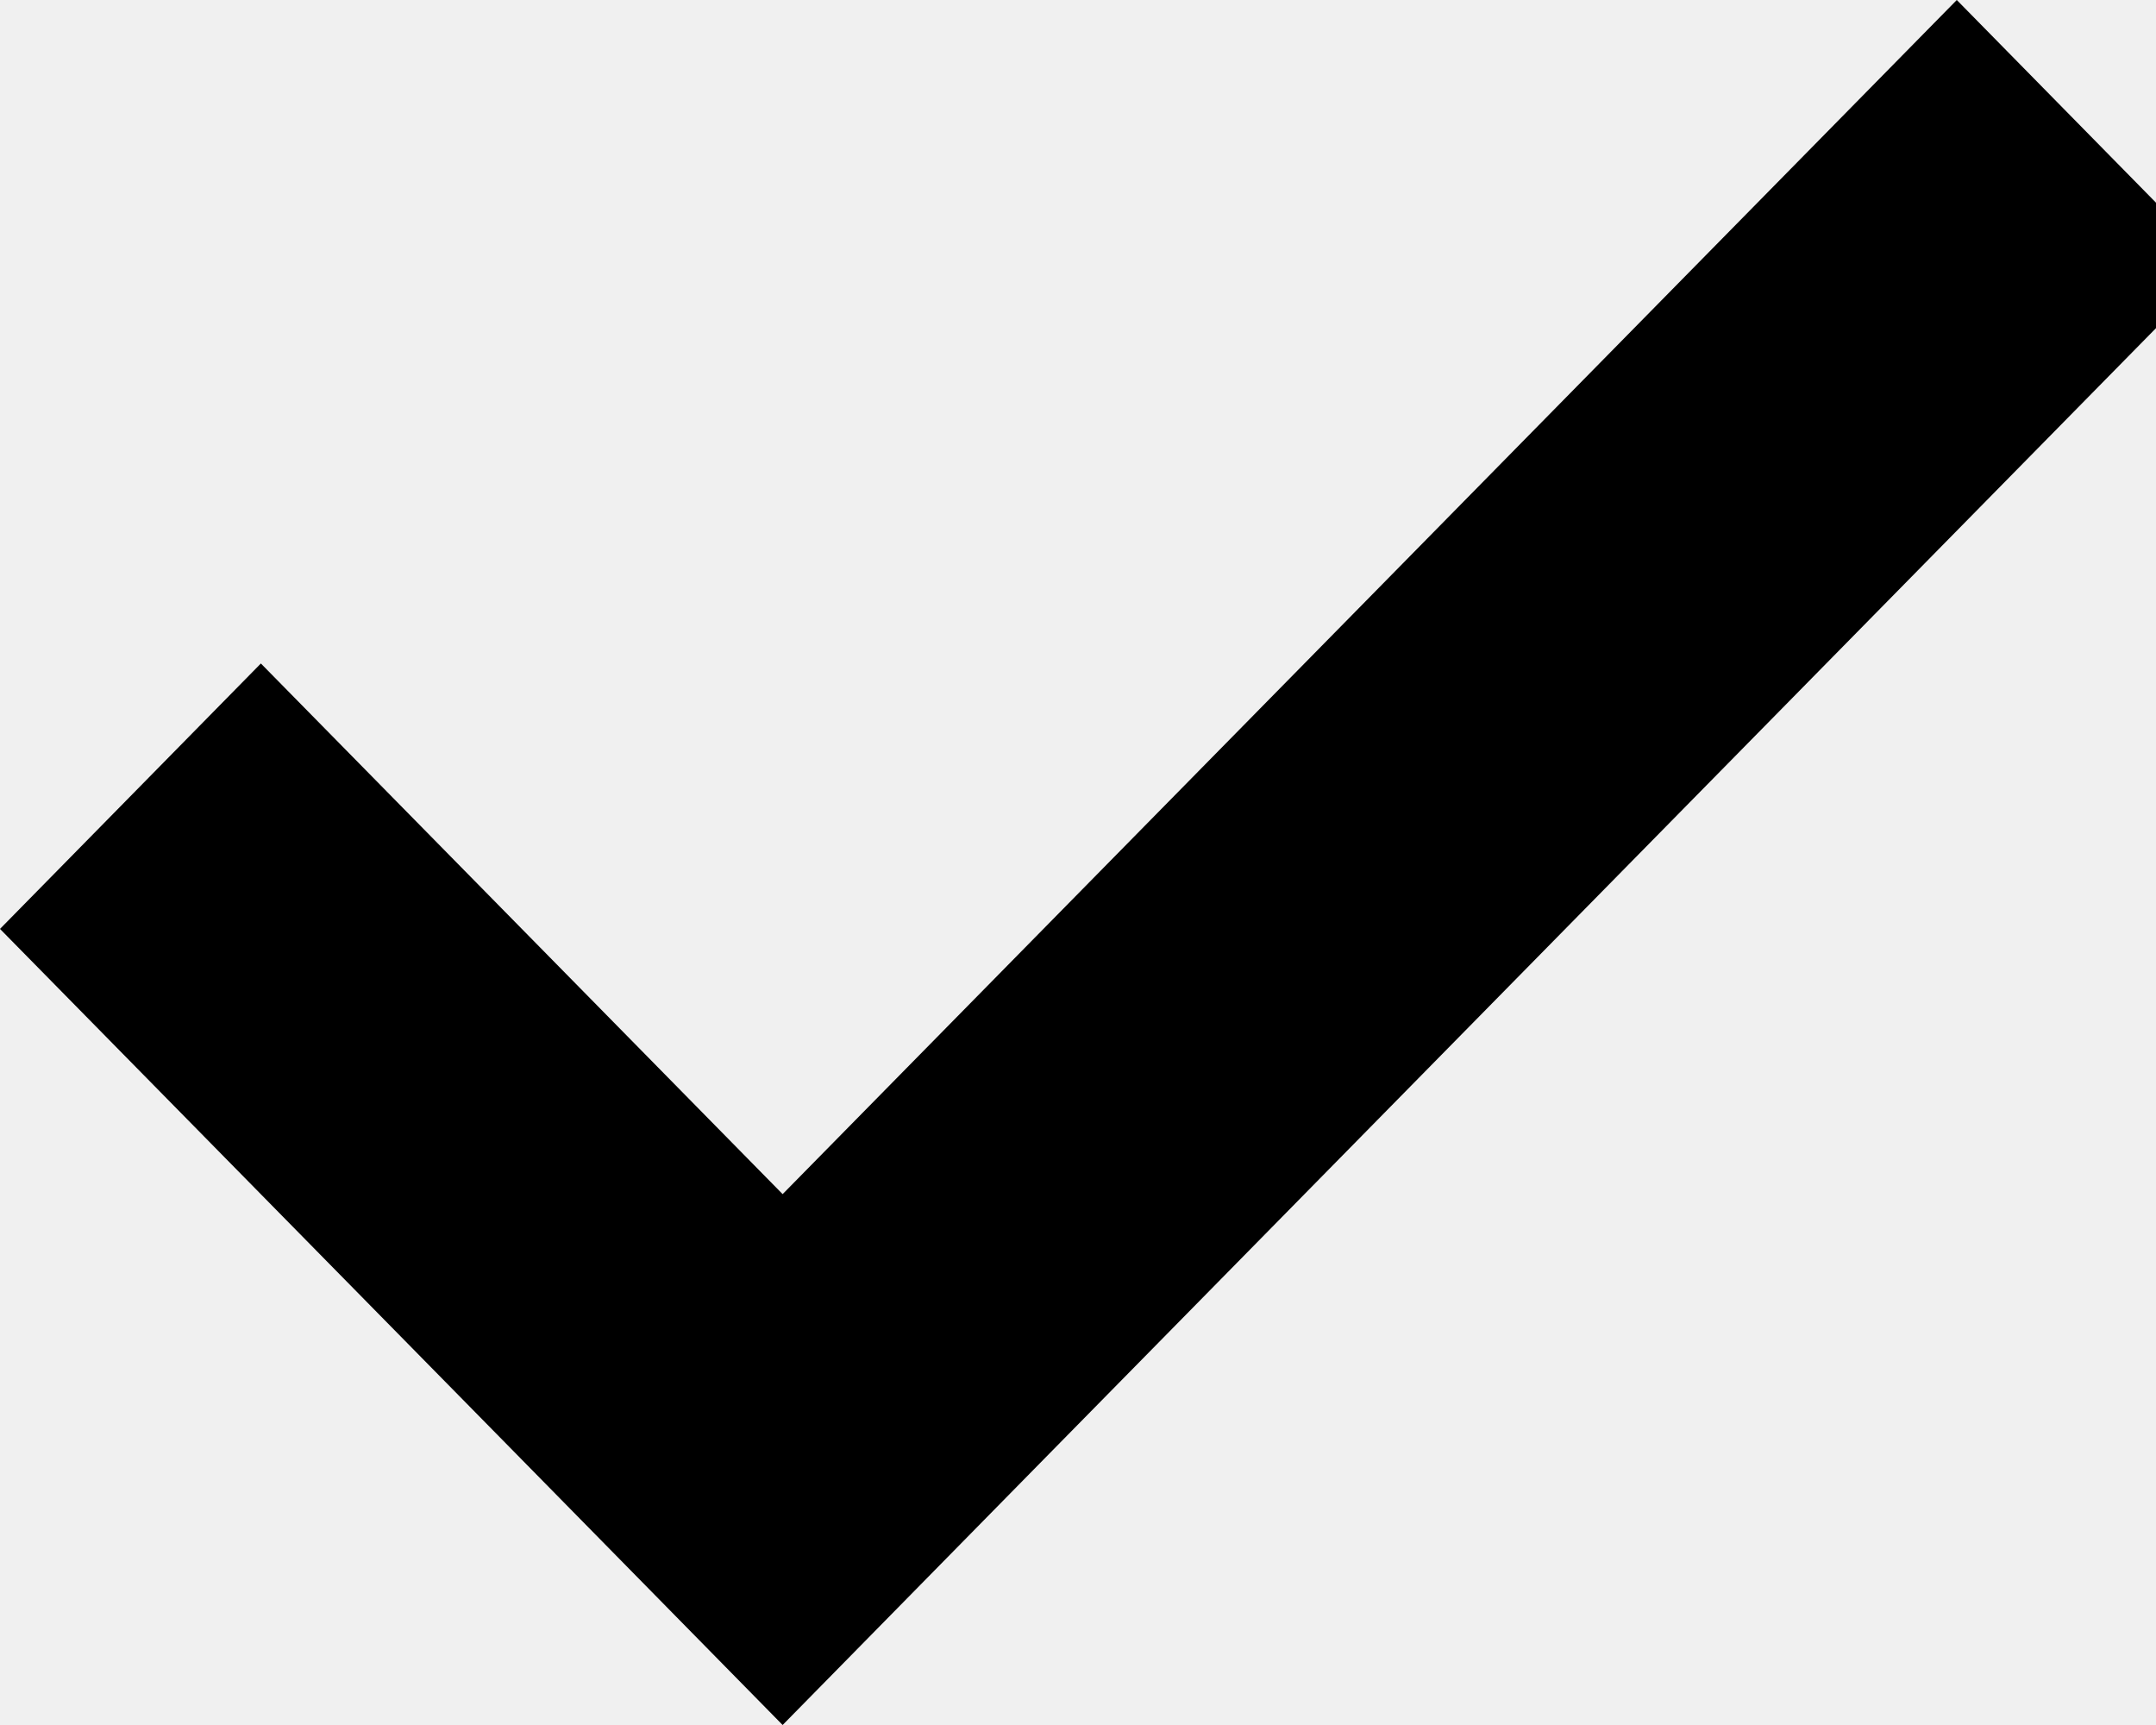
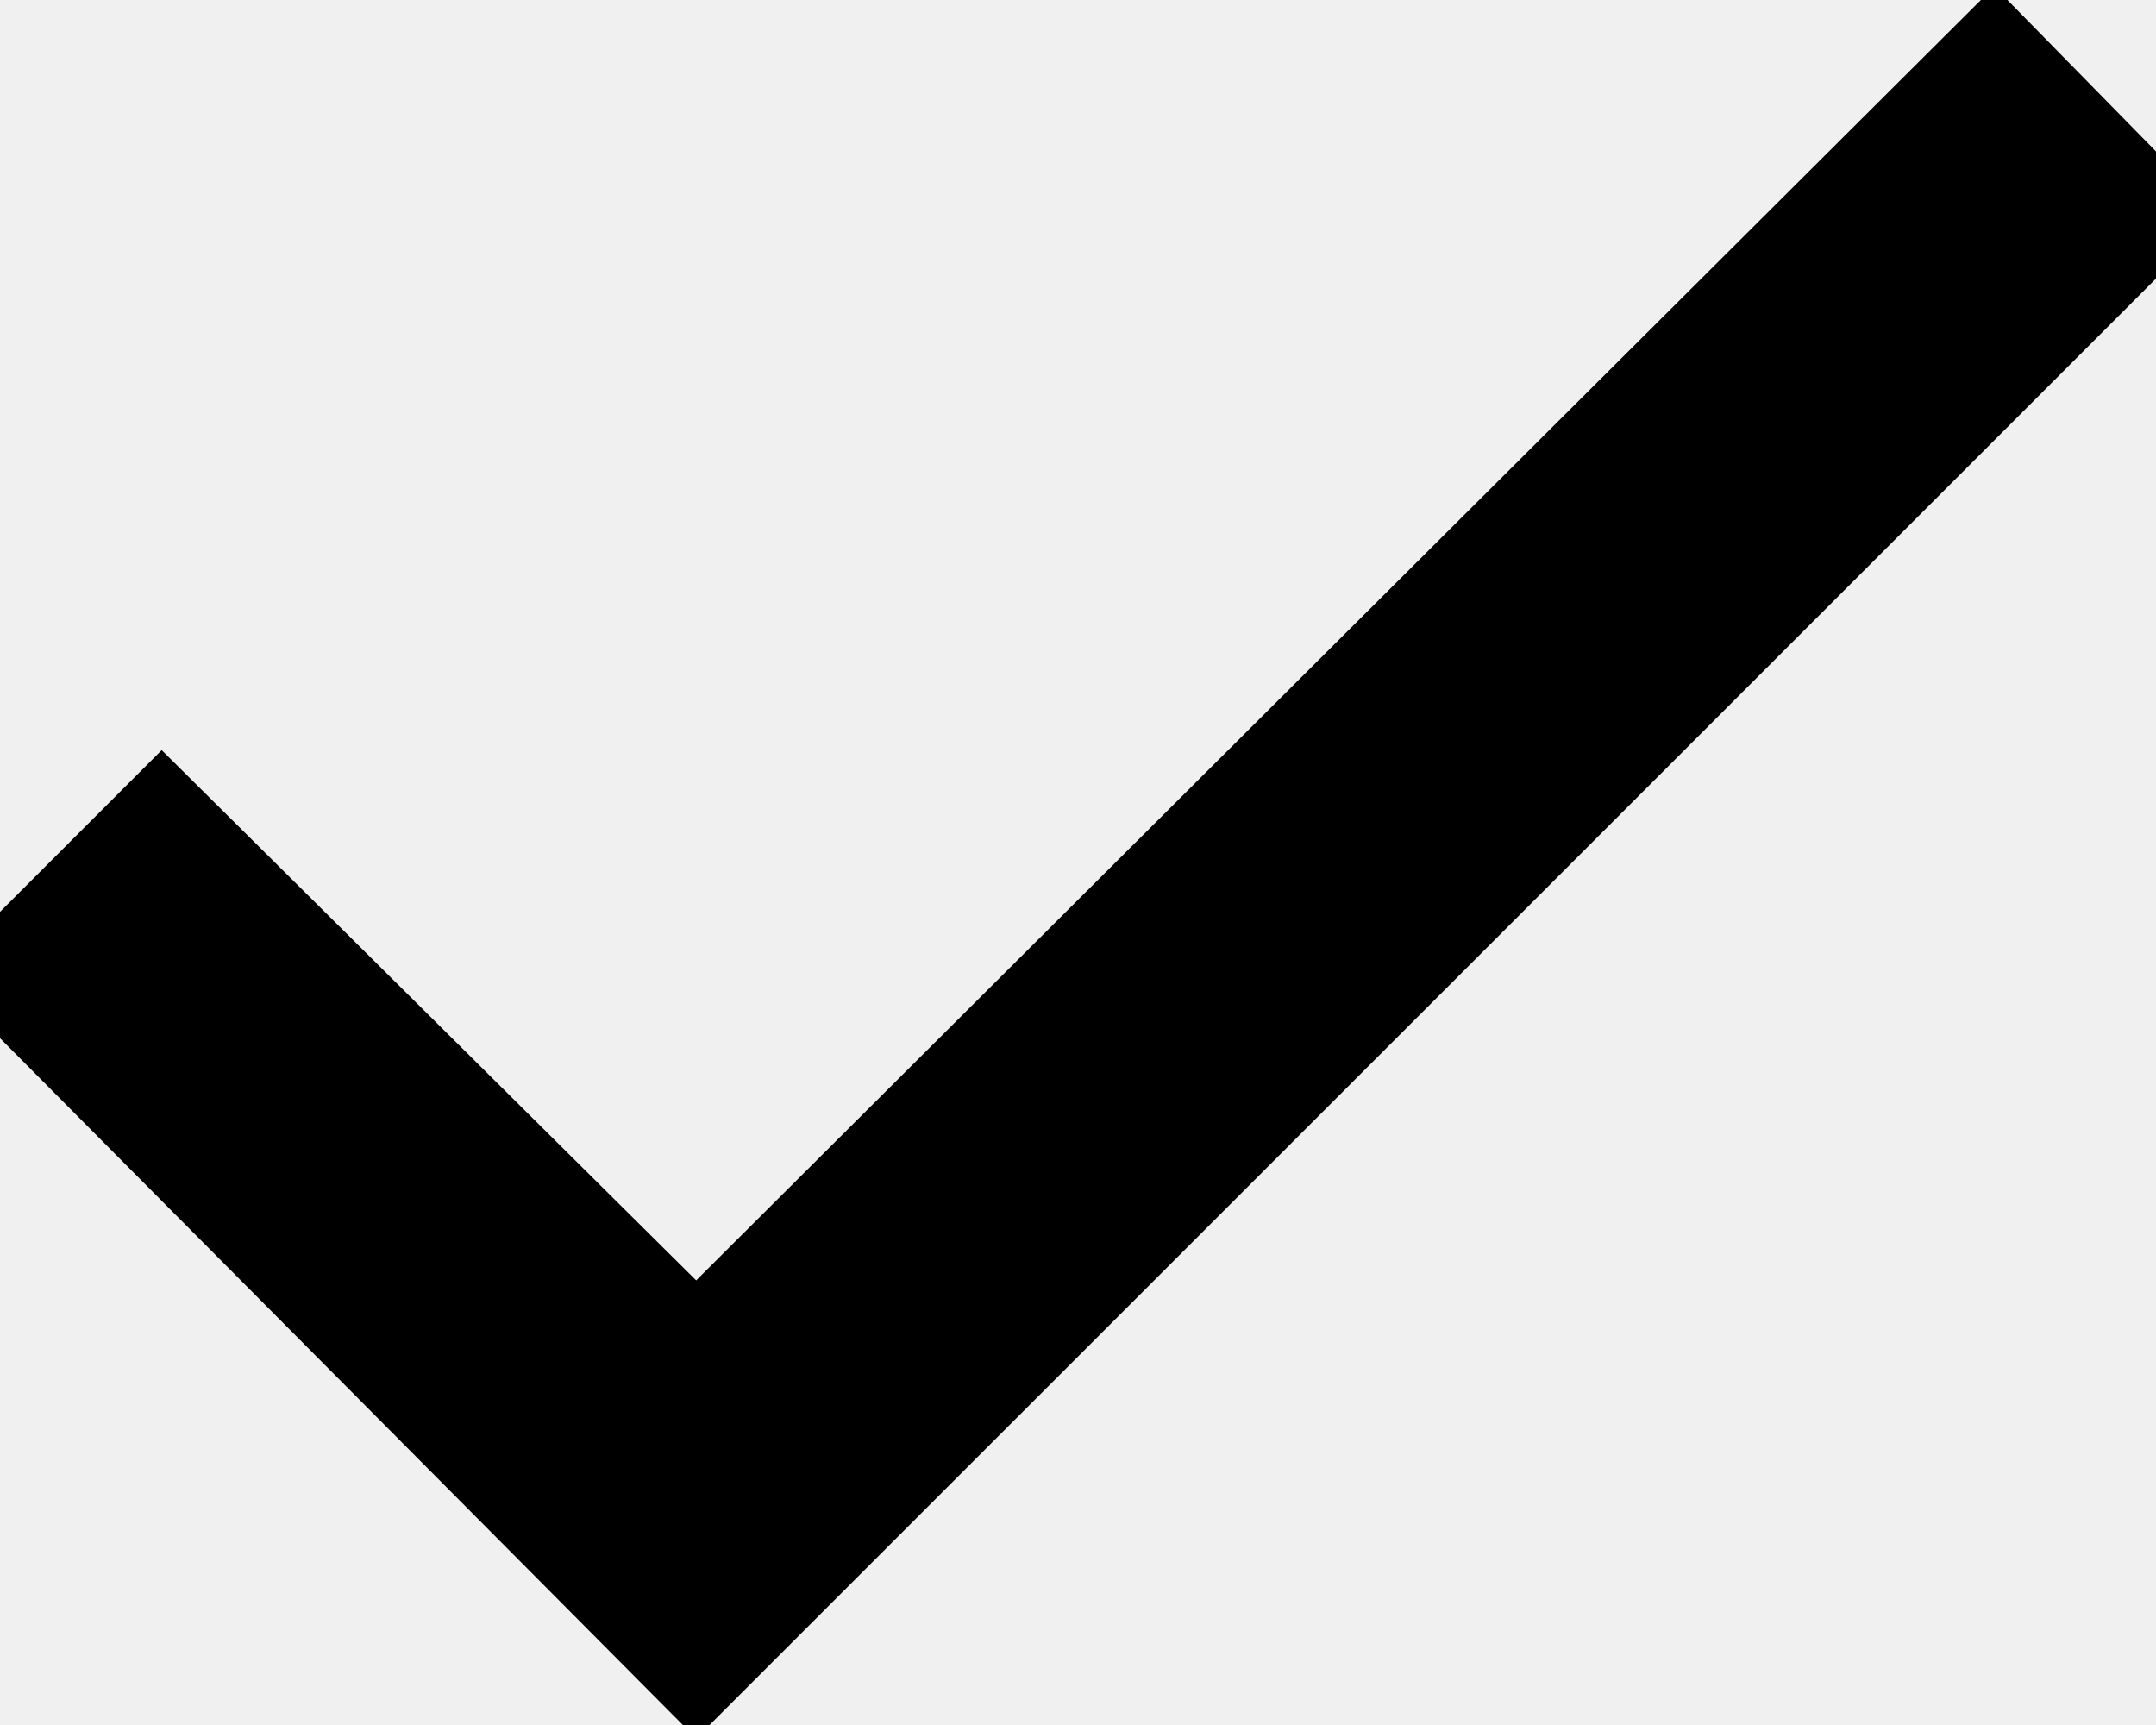
- <svg xmlns="http://www.w3.org/2000/svg" width="10px" height="8px" viewBox="0 0 10 8" version="1.1">
-   <defs />
-   <g id="Page-1" stroke="none" stroke-width="1" fill="none" fill-rule="evenodd">
-     <g id="checkmark-dark" fill="#000000">
-       <polygon id="Shape" points="3.63 5.538 1.21 3.077 0 4.308 2.42 6.769 3.63 8 4.84 6.769 10.286 1.231 9.076 0" />
-     </g>
+ <svg xmlns="http://www.w3.org/2000/svg" width="10" height="8" viewBox="0 0 10 8" fill="none">
+   <g clip-path="url(#clip0_14_120)">
+     <path d="M3.229 8.062L-0.292 4.521L0.75 3.479L3.229 5.938L9.25 -0.062L10.292 1L3.229 8.062Z" fill="black" />
  </g>
+   <defs>
+     <clipPath id="clip0_14_120">
+       <rect width="10" height="8" fill="white" />
+     </clipPath>
+   </defs>
</svg>
